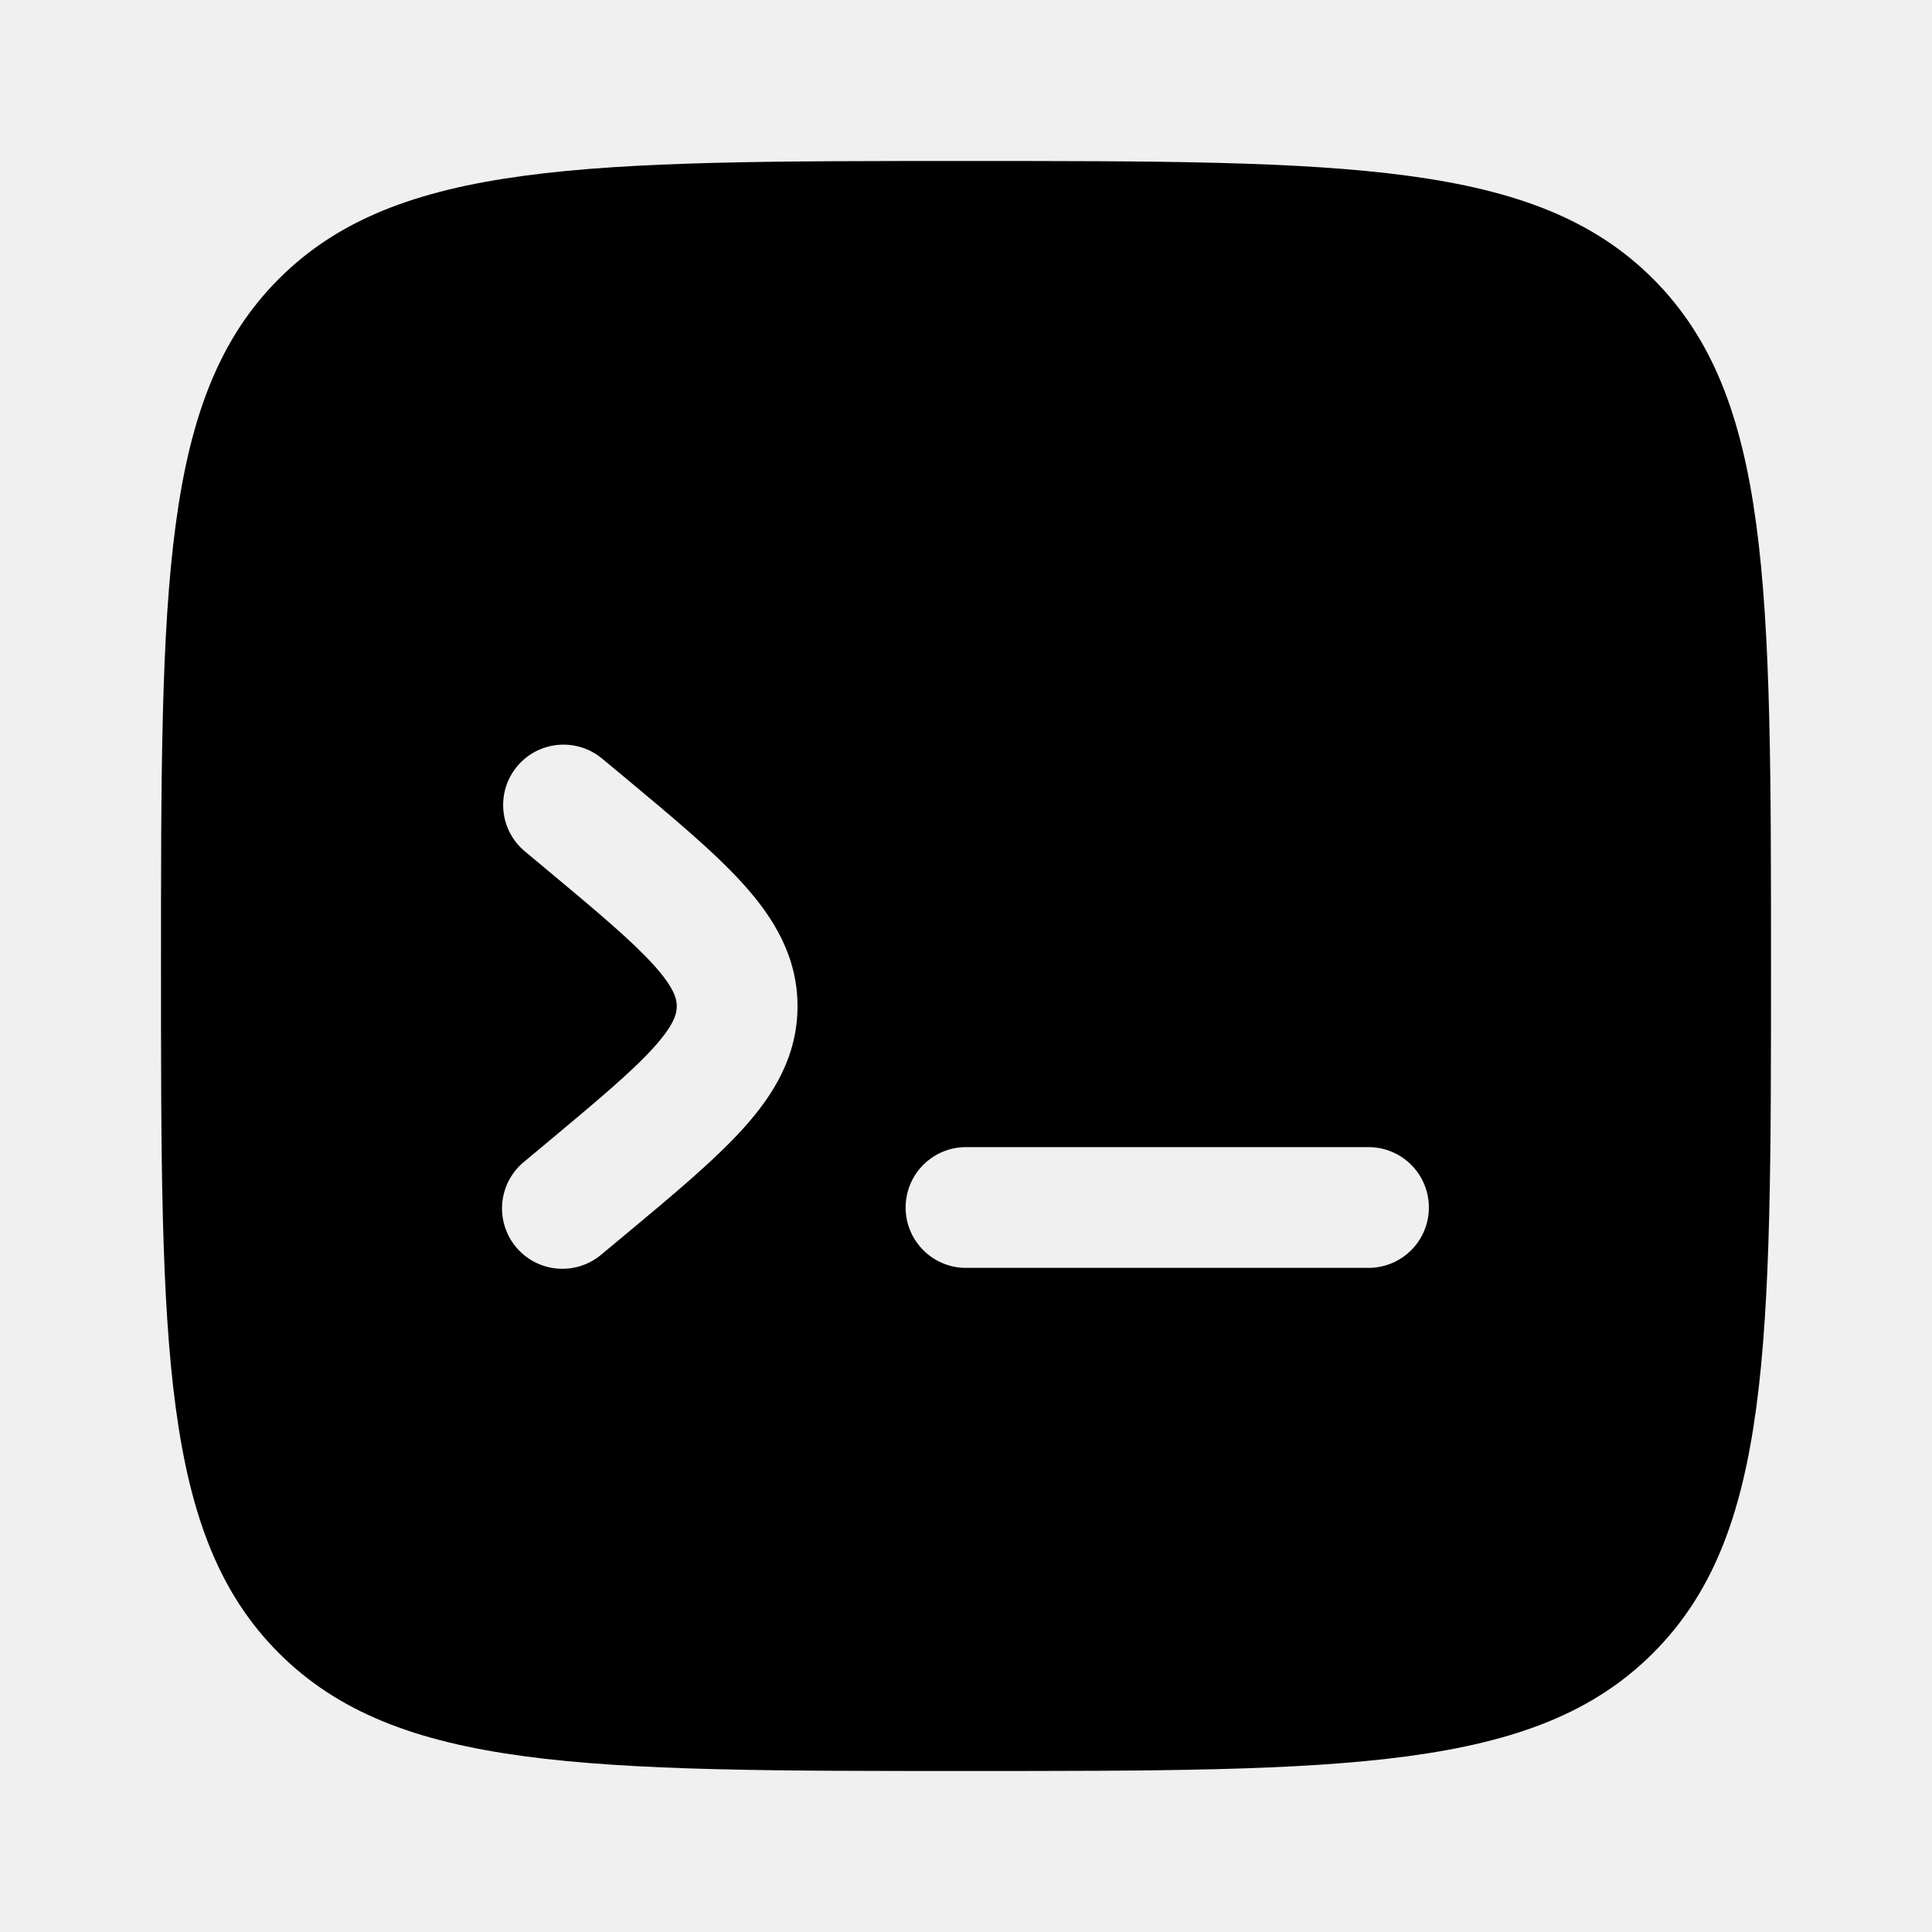
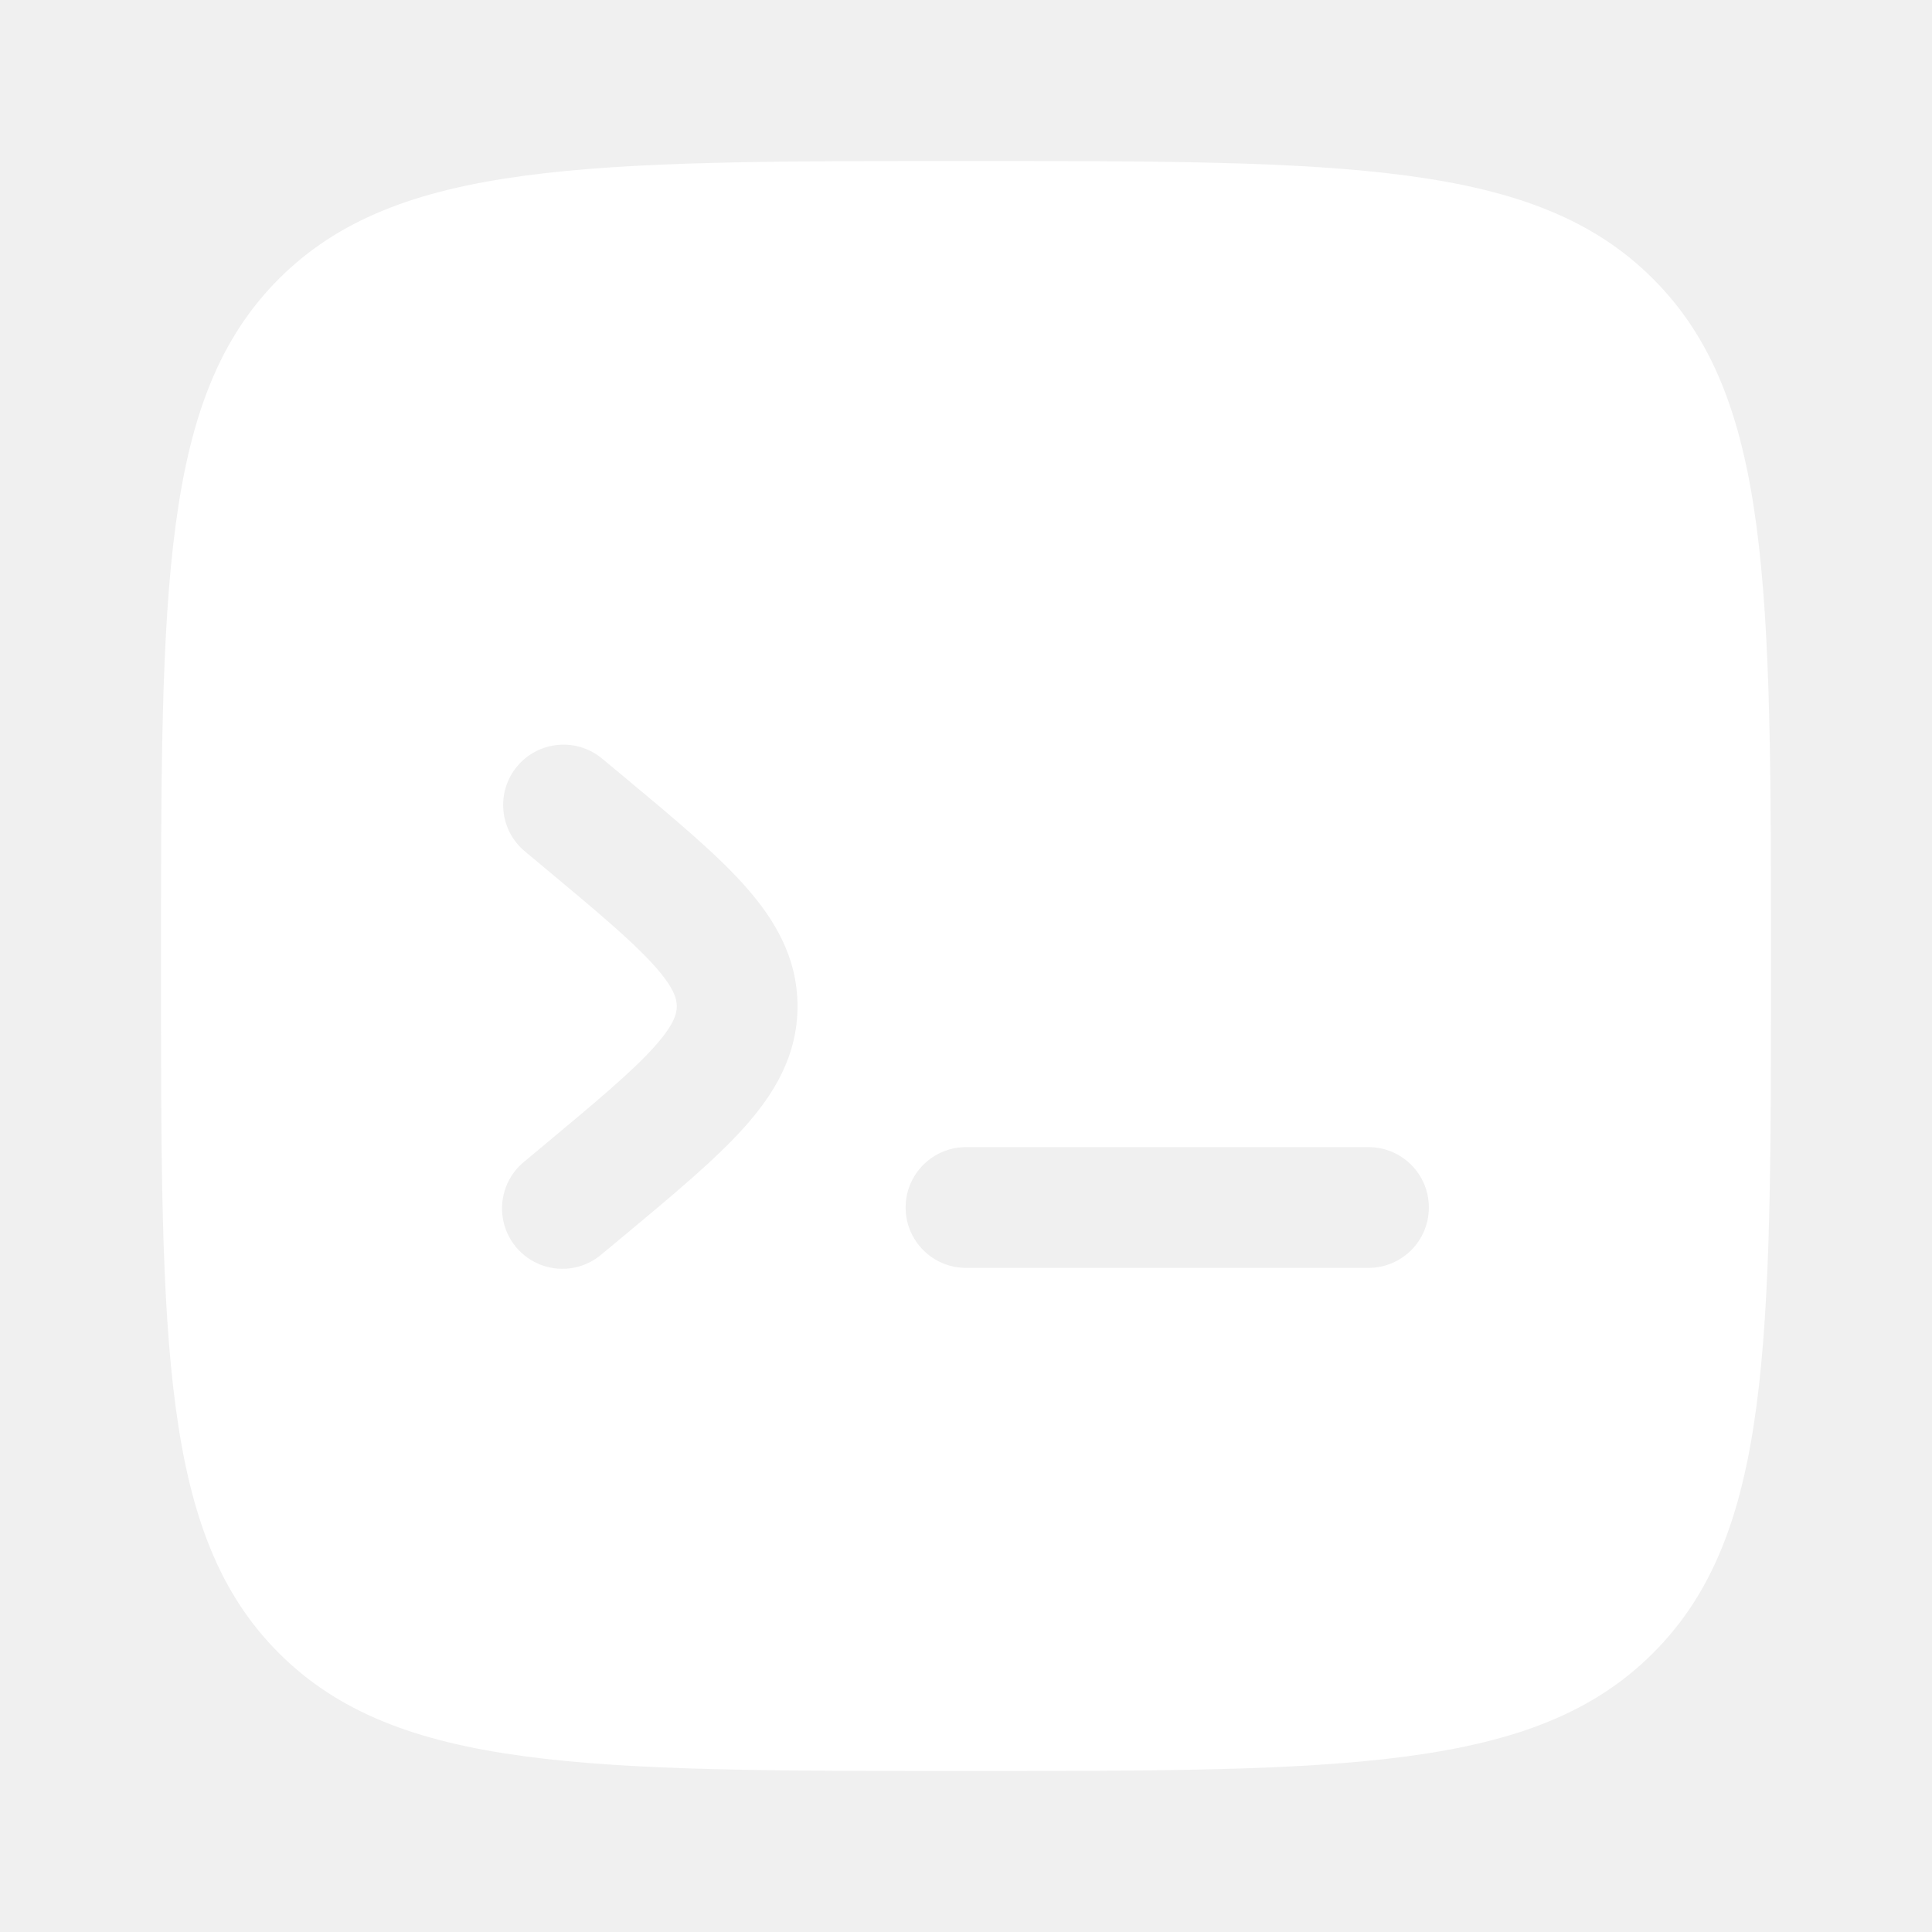
<svg xmlns="http://www.w3.org/2000/svg" width="1em" height="1em" viewBox="0 0 24 24">
-   <path fill="currentColor" fill-rule="evenodd" d="M3.464 3.464C2 4.93 2 7.286 2 12c0 4.714 0 7.071 1.464 8.535C4.93 22 7.286 22 12 22c4.714 0 7.071 0 8.535-1.465C22 19.072 22 16.714 22 12s0-7.071-1.465-8.536C19.072 2 16.714 2 12 2S4.929 2 3.464 3.464m2.96 6.056a.75.75 0 0 1 1.056-.096l.277.23c.605.504 1.12.933 1.476 1.328c.379.42.674.901.674 1.518s-.295 1.099-.674 1.518c-.356.395-.871.824-1.476 1.328l-.277.23a.75.75 0 1 1-.96-1.152l.234-.195c.659-.55 1.09-.91 1.366-1.216c.262-.29.287-.427.287-.513c0-.086-.025-.222-.287-.513c-.277-.306-.707-.667-1.366-1.216l-.234-.195a.75.75 0 0 1-.096-1.056M17.75 15a.75.75 0 0 1-.75.75h-5a.75.75 0 0 1 0-1.5h5a.75.75 0 0 1 .75.75" clip-rule="evenodd" />
+   <path fill="white" fill-rule="evenodd" d="M3.464 3.464C2 4.93 2 7.286 2 12c0 4.714 0 7.071 1.464 8.535C4.93 22 7.286 22 12 22c4.714 0 7.071 0 8.535-1.465C22 19.072 22 16.714 22 12s0-7.071-1.465-8.536C19.072 2 16.714 2 12 2S4.929 2 3.464 3.464m2.96 6.056a.75.75 0 0 1 1.056-.096l.277.23c.605.504 1.12.933 1.476 1.328c.379.42.674.901.674 1.518s-.295 1.099-.674 1.518c-.356.395-.871.824-1.476 1.328l-.277.23a.75.75 0 1 1-.96-1.152l.234-.195c.659-.55 1.09-.91 1.366-1.216c.262-.29.287-.427.287-.513c0-.086-.025-.222-.287-.513c-.277-.306-.707-.667-1.366-1.216l-.234-.195a.75.75 0 0 1-.096-1.056M17.75 15a.75.75 0 0 1-.75.75h-5a.75.75 0 0 1 0-1.5h5a.75.75 0 0 1 .75.75" clip-rule="evenodd" />
</svg>
